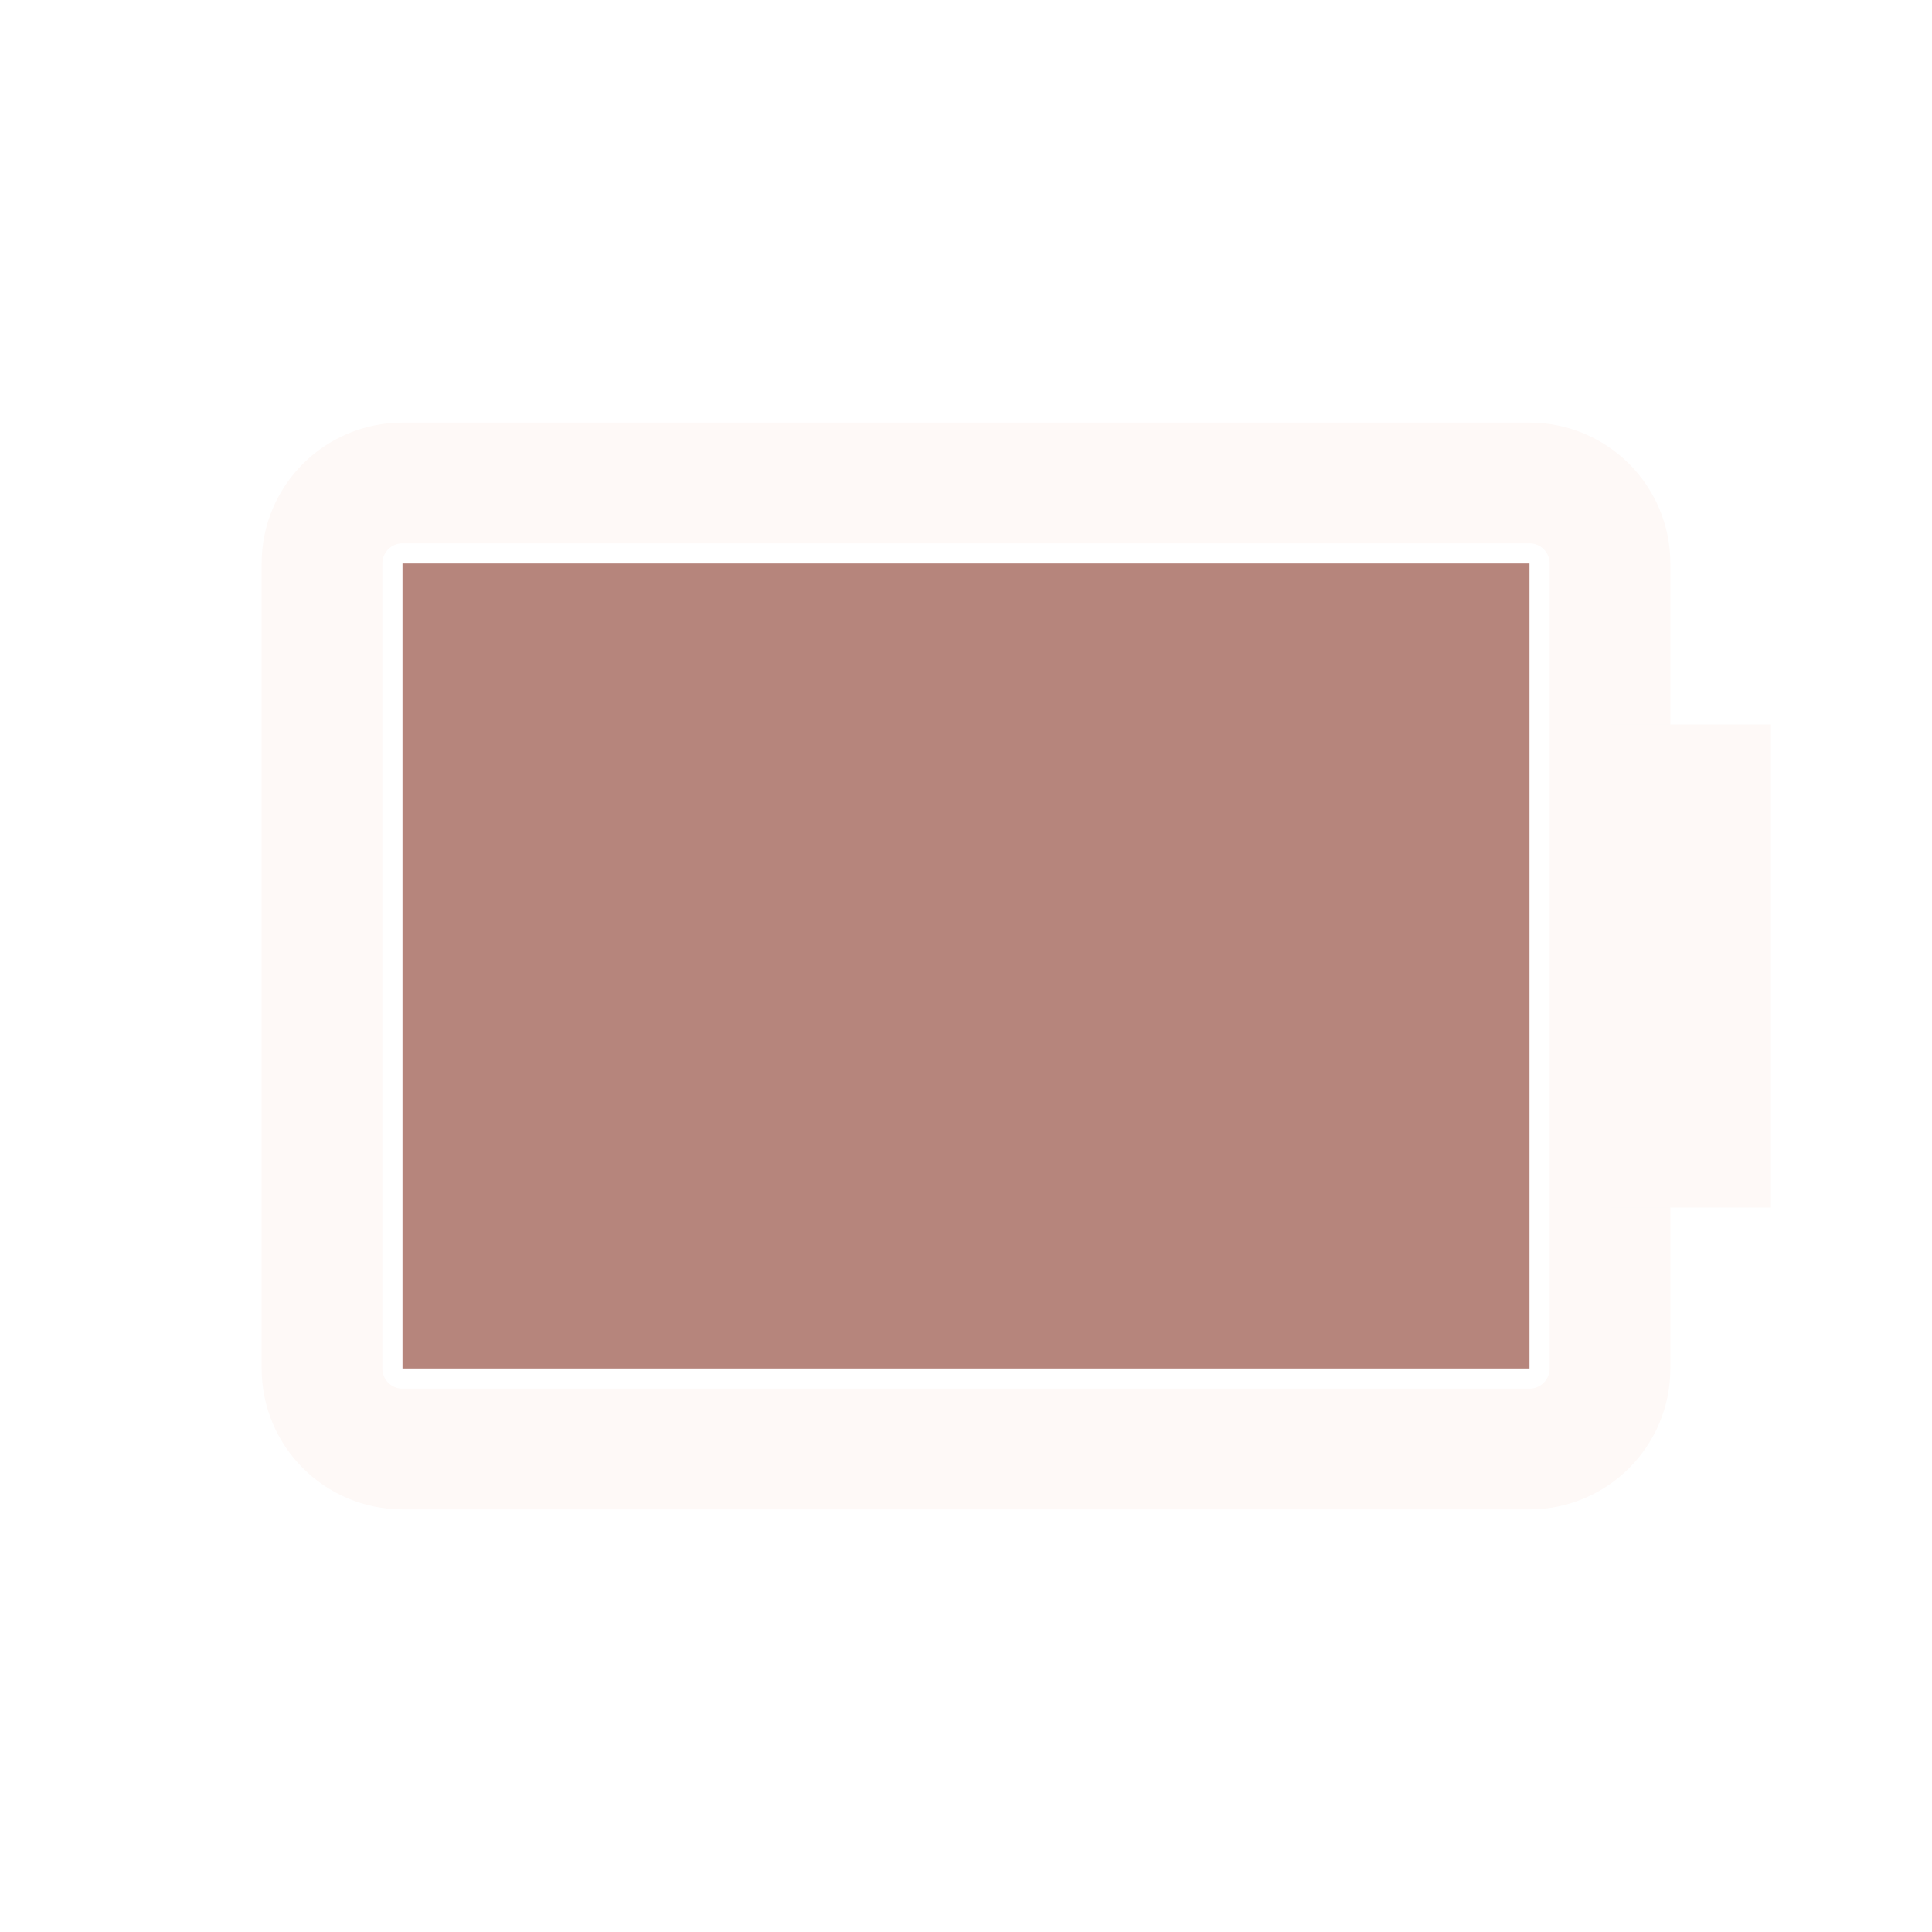
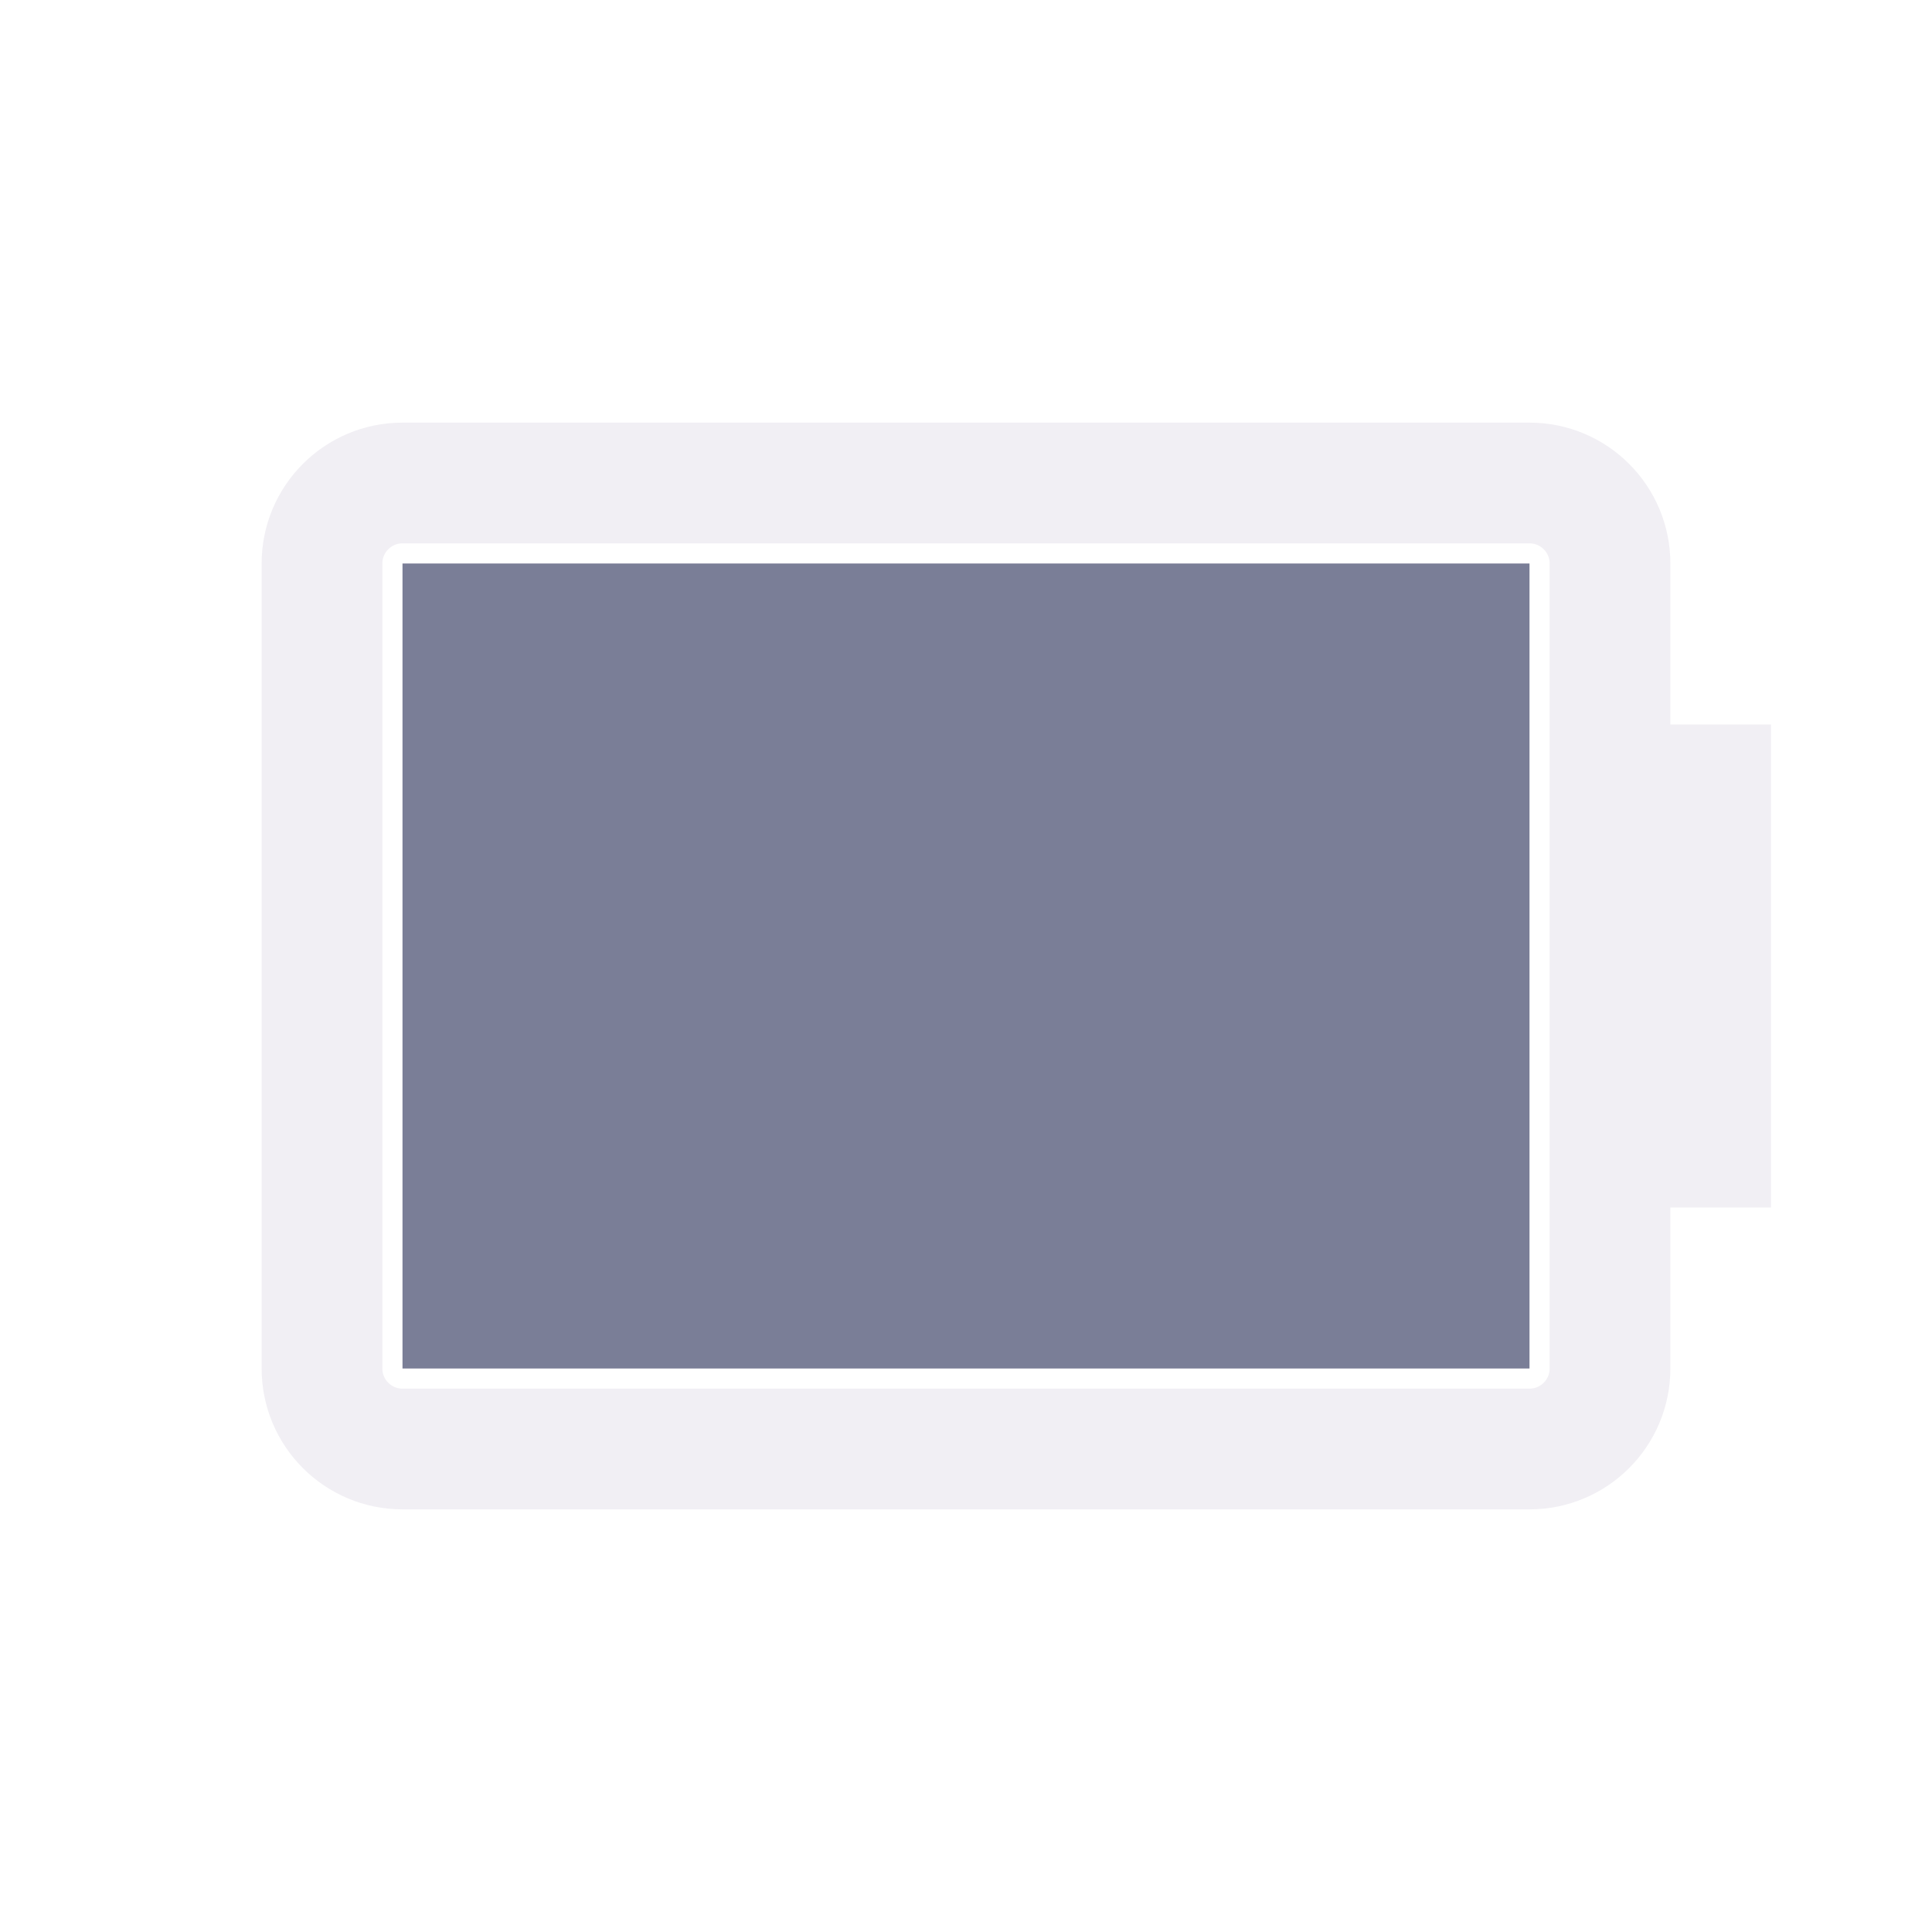
<svg xmlns="http://www.w3.org/2000/svg" width="24" height="24" viewBox="0 0 24 24">
-   <rect x="4" y="6" width="16" height="12" fill="none" rx="1" stroke="#FEF9F7" stroke-width="1.5" />
-   <rect x="20" y="9" width="2" height="6" fill="#FEF9F7" />
-   <rect x="5" y="7" width="14.0" height="10" fill="#B6857C" />
+   <rect x="4" y="6" width="16" height="12" fill="none" rx="1" stroke="#F1EFF4" stroke-width="1.5" />
+   <rect x="20" y="9" width="2" height="6" fill="#F1EFF4" />
+   <rect x="5" y="7" width="14.0" height="10" fill="#7A7E97" />
</svg>
